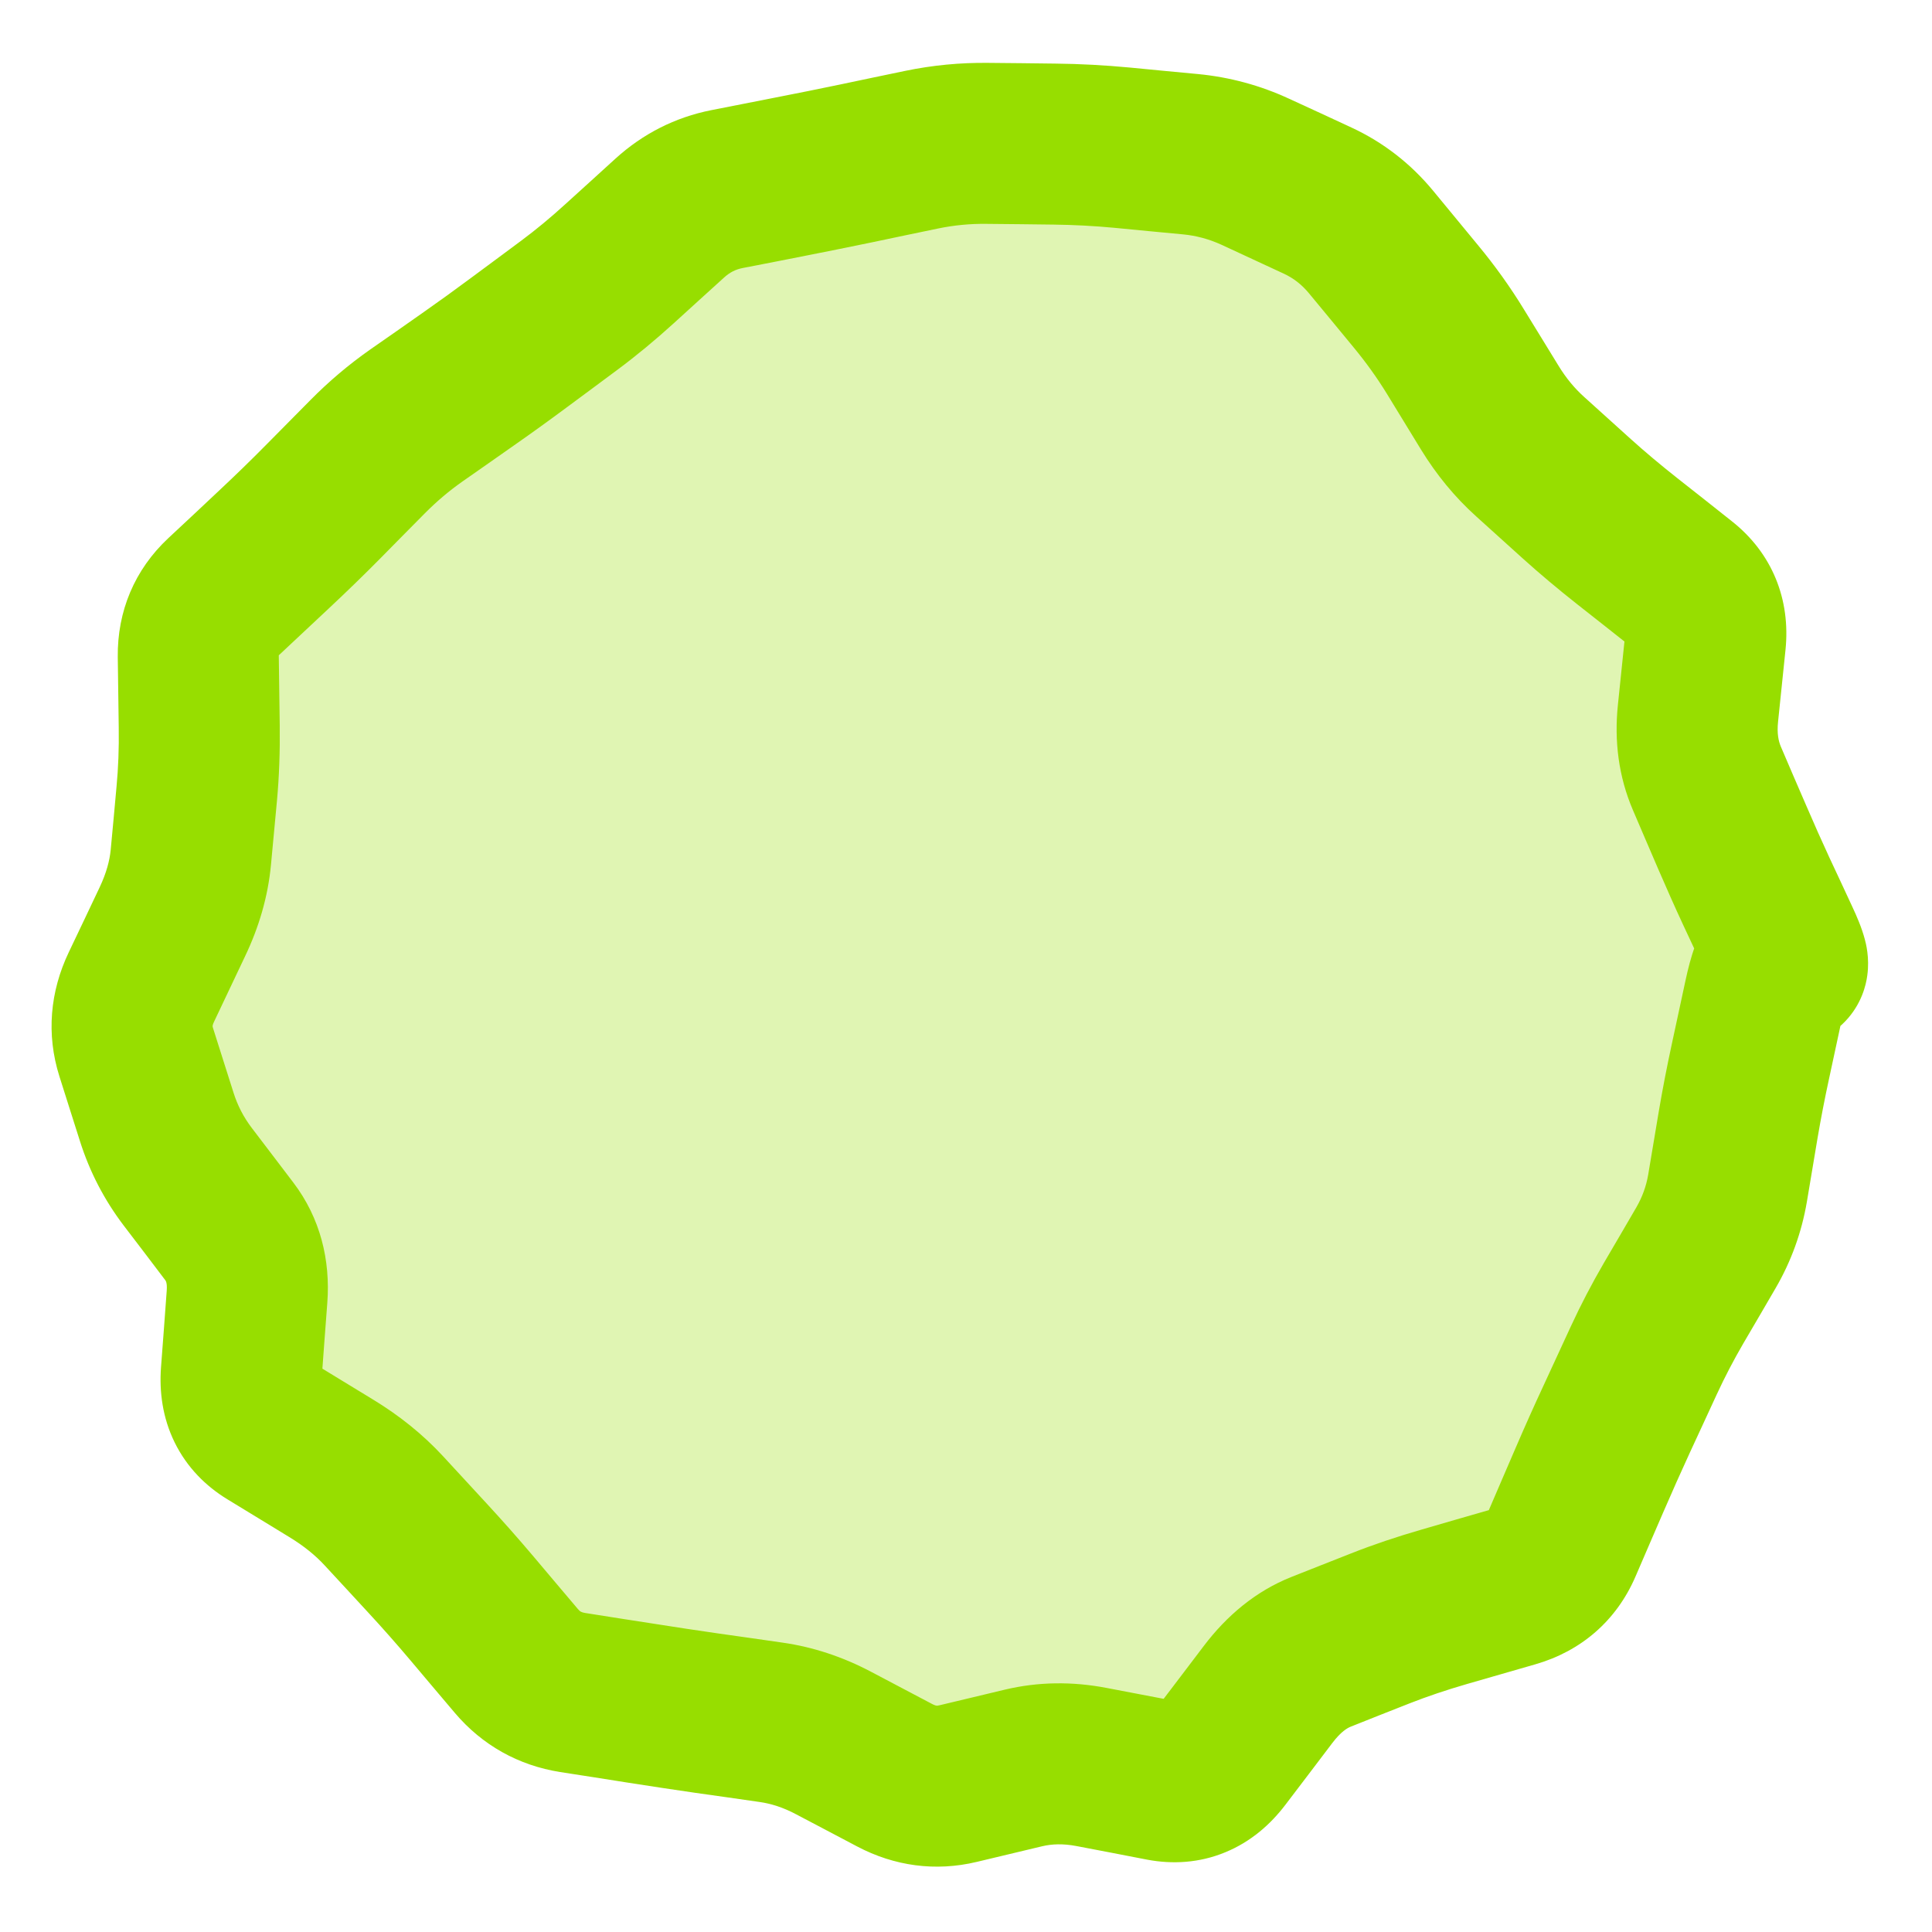
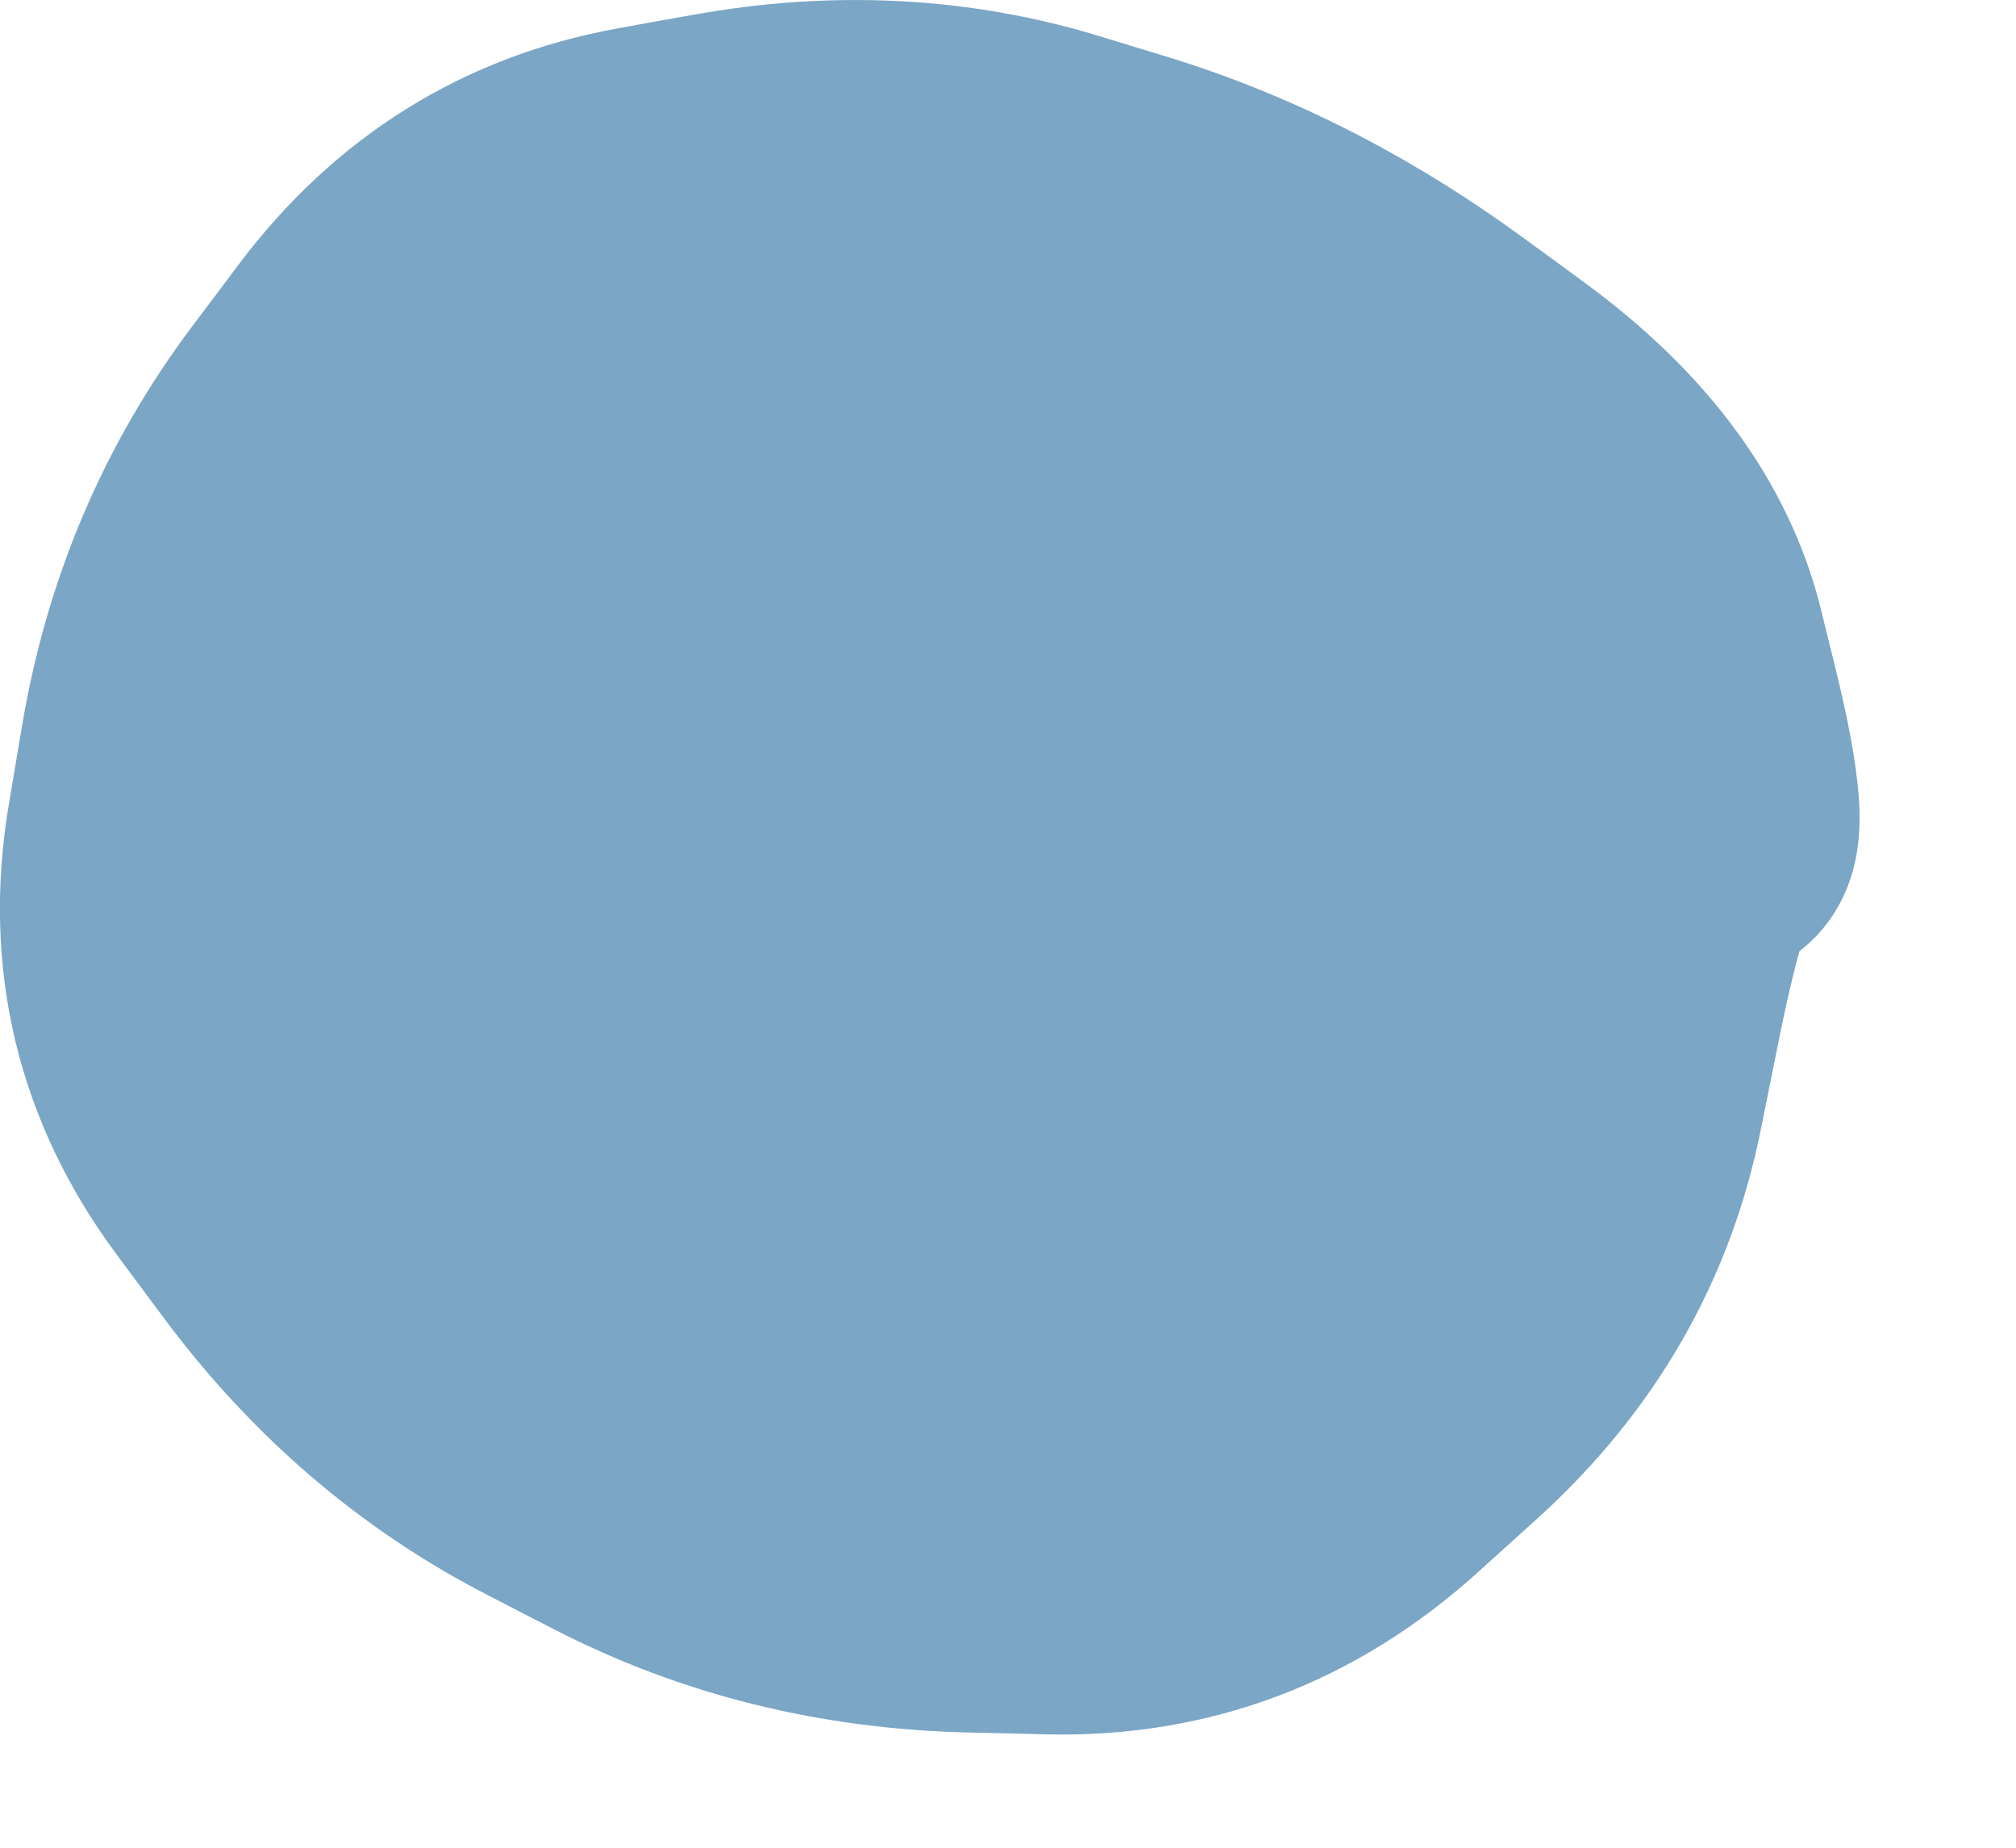
- <svg xmlns="http://www.w3.org/2000/svg" width="24" height="24" viewBox="0 0 24 24" fill="none">
-   <circle cx="12" cy="12" r="10" fill="#97DE00" fill-opacity="0.3" />
-   <path d="M21.829 12.79L22.807 13.001L21.829 12.79ZM21.744 13.184L20.767 12.973L21.744 13.184ZM21.593 13.973L22.578 14.139L21.593 13.973ZM21.526 14.367L20.54 14.201L21.526 14.367ZM21.46 14.761L22.446 14.927L21.46 14.761ZM21.192 15.5L22.056 16.004L21.192 15.5ZM20.789 16.191L19.925 15.687L20.789 16.191ZM20.42 16.9L19.512 16.48L20.42 16.9ZM20.083 17.628L20.991 18.047L20.083 17.628ZM19.742 18.391L18.824 17.995L19.742 18.391ZM19.398 19.19L20.316 19.586L19.398 19.19ZM18.798 19.713L18.521 18.752L18.798 19.713ZM18.37 19.836L18.648 20.797L18.37 19.836ZM17.943 19.96L18.221 20.92L17.943 19.96ZM17.148 20.228L16.781 19.298L17.148 20.228ZM16.78 20.373L16.413 19.443L16.78 20.373ZM16.413 20.518L16.78 21.449L16.413 20.518ZM15.753 21.048L14.956 20.444L15.753 21.048ZM15.169 21.818L15.966 22.422L15.169 21.818ZM14.438 22.119L14.249 23.101L14.438 22.119ZM13.558 21.95L13.746 20.968L13.558 21.95ZM12.713 21.963L12.48 20.99L12.713 21.963ZM11.902 22.157L12.134 23.129L11.902 22.157ZM11.115 22.053L10.649 22.938L11.115 22.053ZM10.735 21.853L11.201 20.968L10.735 21.853ZM10.354 21.652L10.82 20.767L10.354 21.652ZM9.577 21.395L9.436 22.385L9.577 21.395ZM8.785 21.282L8.926 20.292L8.785 21.282ZM7.964 21.158L8.119 20.17L7.964 21.158ZM7.539 21.091L7.384 22.079L7.539 21.091ZM6.414 20.633L5.65 21.278L6.414 20.633ZM5.864 19.982L5.1 20.627L5.864 19.982ZM5.316 19.36L4.581 20.039L5.316 19.36ZM4.769 18.768L5.504 18.09L4.769 18.768ZM4.112 18.239L3.592 19.093L4.112 18.239ZM3.346 17.771L2.825 18.625L3.346 17.771ZM3.069 16.109L2.071 16.035L3.069 16.109ZM2.847 15.294L2.051 15.9L2.847 15.294ZM2.59 14.956L1.794 15.561L2.59 14.956ZM2.332 14.618L3.128 14.012L2.332 14.618ZM1.947 13.876L0.994 14.178L1.947 13.876ZM1.692 13.069L2.645 12.767L1.692 13.069ZM1.756 12.261L0.853 11.832L1.756 12.261ZM2.141 11.451L3.044 11.88L2.141 11.451ZM2.37 10.651L1.375 10.558L2.37 10.651ZM2.774 7.416L3.457 8.146L2.774 7.416ZM4.004 6.242L4.716 6.945L4.004 6.242ZM4.567 5.673L5.278 6.376L4.567 5.673ZM5.171 5.162L5.745 5.981L5.171 5.162ZM5.815 4.711L5.242 3.892L5.815 4.711ZM6.449 4.254L7.045 5.057L6.449 4.254ZM6.761 4.023L6.165 3.22L6.761 4.023ZM7.695 3.277L7.022 2.537L7.695 3.277ZM8.007 2.994L7.334 2.254L8.007 2.994ZM9.031 2.349L8.838 1.368L9.031 2.349ZM9.834 2.192L10.026 3.173L9.834 2.192ZM11.043 1.944L10.839 0.965L11.043 1.944ZM11.447 1.86L11.651 2.839L11.447 1.86ZM13.939 1.835L13.844 2.83L13.939 1.835ZM15.597 2.135L16.017 1.228L15.597 2.135ZM16.369 2.493L16.79 1.585L16.369 2.493ZM17.032 3.007L16.261 3.644L17.032 3.007ZM17.587 3.679L16.815 4.315L17.587 3.679ZM18.078 4.364L18.93 3.842L18.078 4.364ZM18.506 5.064L17.653 5.586L18.506 5.064ZM19.009 5.674L19.679 4.931L19.009 5.674ZM19.298 5.935L19.968 5.192L19.298 5.935ZM19.587 6.195L18.917 6.938L19.587 6.195ZM20.215 6.723L19.595 7.508L20.215 6.723ZM20.892 7.258L21.511 6.473L20.892 7.258ZM21.093 8.86L20.098 8.758L21.093 8.86ZM21.203 9.669L22.122 9.274L21.203 9.669ZM21.36 10.033L20.441 10.428L21.36 10.033ZM21.516 10.396L20.597 10.791L21.516 10.396ZM21.817 11.07L22.723 10.648L21.817 11.07ZM22.106 11.69L21.199 12.112L22.106 11.69ZM21.915 12.395L22.892 12.606L21.915 12.395ZM21.829 12.79L20.852 12.579L20.767 12.973L21.744 13.184L22.722 13.396L22.807 13.001L21.829 12.79ZM21.744 13.184L20.767 12.973C20.707 13.251 20.653 13.529 20.606 13.807L21.593 13.973L22.578 14.139C22.62 13.892 22.668 13.644 22.722 13.396L21.744 13.184ZM21.593 13.973L20.606 13.807L20.54 14.201L21.526 14.367L22.512 14.533L22.578 14.139L21.593 13.973ZM21.526 14.367L20.54 14.201L20.474 14.595L21.46 14.761L22.446 14.927L22.512 14.533L21.526 14.367ZM21.46 14.761L20.474 14.595C20.449 14.738 20.401 14.87 20.328 14.997L21.192 15.5L22.056 16.004C22.251 15.669 22.381 15.309 22.446 14.927L21.46 14.761ZM21.192 15.5L20.328 14.997L20.127 15.342L20.991 15.845L21.855 16.349L22.056 16.004L21.192 15.5ZM20.991 15.845L20.127 15.342L19.925 15.687L20.789 16.191L21.653 16.694L21.855 16.349L20.991 15.845ZM20.789 16.191L19.925 15.687C19.775 15.945 19.637 16.209 19.512 16.48L20.42 16.9L21.327 17.32C21.426 17.106 21.535 16.897 21.653 16.694L20.789 16.191ZM20.42 16.9L19.512 16.48L19.344 16.844L20.252 17.264L21.159 17.684L21.327 17.32L20.42 16.9ZM20.252 17.264L19.344 16.844L19.176 17.208L20.083 17.628L20.991 18.047L21.159 17.684L20.252 17.264ZM20.083 17.628L19.176 17.208C19.059 17.459 18.942 17.721 18.824 17.995L19.742 18.391L20.661 18.787C20.773 18.528 20.883 18.282 20.991 18.047L20.083 17.628ZM19.742 18.391L18.824 17.995L18.652 18.394L19.57 18.79L20.488 19.187L20.661 18.787L19.742 18.391ZM19.57 18.79L18.652 18.394L18.48 18.794L19.398 19.19L20.316 19.586L20.488 19.187L19.57 18.79ZM19.398 19.19L18.48 18.794C18.477 18.8 18.477 18.798 18.482 18.791C18.487 18.784 18.495 18.775 18.505 18.767C18.514 18.758 18.523 18.753 18.528 18.75C18.533 18.747 18.531 18.749 18.521 18.752L18.798 19.713L19.075 20.674C19.64 20.511 20.079 20.134 20.316 19.586L19.398 19.19ZM18.798 19.713L18.521 18.752L18.093 18.875L18.37 19.836L18.648 20.797L19.075 20.674L18.798 19.713ZM18.37 19.836L18.093 18.875L17.666 18.999L17.943 19.96L18.221 20.92L18.648 20.797L18.37 19.836ZM17.943 19.96L17.666 18.999C17.354 19.089 17.059 19.188 16.781 19.298L17.148 20.228L17.515 21.158C17.727 21.075 17.962 20.995 18.221 20.92L17.943 19.96ZM17.148 20.228L16.781 19.298L16.413 19.443L16.78 20.373L17.147 21.303L17.515 21.158L17.148 20.228ZM16.78 20.373L16.413 19.443L16.046 19.588L16.413 20.518L16.78 21.449L17.147 21.303L16.78 20.373ZM16.413 20.518L16.046 19.588C15.596 19.766 15.237 20.074 14.956 20.444L15.753 21.048L16.55 21.653C16.658 21.51 16.739 21.465 16.78 21.449L16.413 20.518ZM15.753 21.048L14.956 20.444L14.664 20.829L15.461 21.433L16.258 22.038L16.55 21.653L15.753 21.048ZM15.461 21.433L14.664 20.829L14.372 21.213L15.169 21.818L15.966 22.422L16.258 22.038L15.461 21.433ZM15.169 21.818L14.372 21.213C14.359 21.231 14.384 21.192 14.46 21.16C14.541 21.127 14.607 21.133 14.626 21.136L14.438 22.119L14.249 23.101C14.561 23.16 14.896 23.144 15.22 23.01C15.54 22.879 15.784 22.661 15.966 22.422L15.169 21.818ZM14.438 22.119L14.626 21.136L14.186 21.052L13.998 22.034L13.81 23.016L14.249 23.101L14.438 22.119ZM13.998 22.034L14.186 21.052L13.746 20.968L13.558 21.95L13.37 22.932L13.81 23.016L13.998 22.034ZM13.558 21.95L13.746 20.968C13.324 20.887 12.899 20.89 12.48 20.99L12.713 21.963L12.946 22.935C13.068 22.906 13.206 22.901 13.37 22.932L13.558 21.95ZM12.713 21.963L12.48 20.99L12.075 21.087L12.307 22.06L12.54 23.032L12.946 22.935L12.713 21.963ZM12.307 22.06L12.075 21.087L11.669 21.184L11.902 22.157L12.134 23.129L12.54 23.032L12.307 22.06ZM11.902 22.157L11.669 21.184C11.646 21.19 11.636 21.189 11.633 21.188C11.629 21.188 11.613 21.185 11.582 21.169L11.115 22.053L10.649 22.938C11.11 23.181 11.62 23.252 12.134 23.129L11.902 22.157ZM11.115 22.053L11.582 21.169L11.201 20.968L10.735 21.853L10.268 22.737L10.649 22.938L11.115 22.053ZM10.735 21.853L11.201 20.968L10.82 20.767L10.354 21.652L9.888 22.537L10.268 22.737L10.735 21.853ZM10.354 21.652L10.82 20.767C10.473 20.584 10.105 20.46 9.719 20.405L9.577 21.395L9.436 22.385C9.578 22.405 9.728 22.452 9.888 22.537L10.354 21.652ZM9.577 21.395L9.719 20.405L9.322 20.348L9.181 21.338L9.04 22.328L9.436 22.385L9.577 21.395ZM9.181 21.338L9.322 20.348L8.926 20.292L8.785 21.282L8.643 22.272L9.04 22.328L9.181 21.338ZM8.785 21.282L8.926 20.292C8.667 20.255 8.398 20.214 8.119 20.17L7.964 21.158L7.808 22.146C8.096 22.191 8.374 22.233 8.643 22.272L8.785 21.282ZM7.964 21.158L8.119 20.17L7.694 20.104L7.539 21.091L7.384 22.079L7.808 22.146L7.964 21.158ZM7.539 21.091L7.694 20.104L7.269 20.037L7.114 21.025L6.959 22.013L7.384 22.079L7.539 21.091ZM7.114 21.025L7.269 20.037C7.221 20.029 7.205 20.019 7.178 19.987L6.414 20.633L5.65 21.278C5.991 21.68 6.441 21.931 6.959 22.013L7.114 21.025ZM6.414 20.633L7.178 19.987L6.903 19.662L6.139 20.307L5.375 20.953L5.65 21.278L6.414 20.633ZM6.139 20.307L6.903 19.662L6.628 19.336L5.864 19.982L5.1 20.627L5.375 20.953L6.139 20.307ZM5.864 19.982L6.628 19.336C6.436 19.109 6.243 18.891 6.05 18.682L5.316 19.36L4.581 20.039C4.753 20.225 4.926 20.421 5.1 20.627L5.864 19.982ZM5.316 19.36L6.05 18.682L5.777 18.386L5.042 19.064L4.308 19.743L4.581 20.039L5.316 19.36ZM5.042 19.064L5.777 18.386L5.504 18.09L4.769 18.768L4.034 19.447L4.308 19.743L5.042 19.064ZM4.769 18.768L5.504 18.09C5.252 17.817 4.959 17.583 4.633 17.385L4.112 18.239L3.592 19.093C3.777 19.205 3.922 19.325 4.034 19.447L4.769 18.768ZM4.112 18.239L4.633 17.385L4.249 17.151L3.729 18.005L3.209 18.859L3.592 19.093L4.112 18.239ZM3.729 18.005L4.249 17.151L3.866 16.917L3.346 17.771L2.825 18.625L3.209 18.859L3.729 18.005ZM3.346 17.771L3.866 16.917C3.878 16.925 3.928 16.962 3.965 17.037C4 17.109 3.994 17.154 3.995 17.136L2.998 17.062L2 16.987C1.978 17.286 2.018 17.609 2.169 17.917C2.322 18.229 2.557 18.462 2.825 18.625L3.346 17.771ZM2.998 17.062L3.995 17.136L4.03 16.66L3.033 16.585L2.036 16.511L2 16.987L2.998 17.062ZM3.033 16.585L4.03 16.66L4.066 16.183L3.069 16.109L2.071 16.035L2.036 16.511L3.033 16.585ZM3.069 16.109L4.066 16.183C4.105 15.655 3.981 15.133 3.643 14.689L2.847 15.294L2.051 15.9C2.056 15.907 2.079 15.928 2.071 16.035L3.069 16.109ZM2.847 15.294L3.643 14.689L3.386 14.351L2.59 14.956L1.794 15.561L2.051 15.9L2.847 15.294ZM2.59 14.956L3.386 14.351L3.128 14.012L2.332 14.618L1.536 15.223L1.794 15.561L2.59 14.956ZM2.332 14.618L3.128 14.012C3.026 13.878 2.951 13.733 2.901 13.574L1.947 13.876L0.994 14.178C1.114 14.557 1.296 14.907 1.536 15.223L2.332 14.618ZM1.947 13.876L2.901 13.574L2.773 13.171L1.819 13.473L0.866 13.775L0.994 14.178L1.947 13.876ZM1.819 13.473L2.773 13.171L2.645 12.767L1.692 13.069L0.738 13.371L0.866 13.775L1.819 13.473ZM1.692 13.069L2.645 12.767C2.642 12.758 2.641 12.752 2.641 12.75C2.641 12.748 2.641 12.747 2.641 12.745C2.641 12.744 2.642 12.727 2.66 12.69L1.756 12.261L0.853 11.832C0.623 12.316 0.572 12.846 0.738 13.371L1.692 13.069ZM1.756 12.261L2.66 12.69L2.852 12.285L1.949 11.856L1.046 11.427L0.853 11.832L1.756 12.261ZM1.949 11.856L2.852 12.285L3.044 11.88L2.141 11.451L1.238 11.022L1.046 11.427L1.949 11.856ZM2.141 11.451L3.044 11.88C3.217 11.518 3.329 11.138 3.366 10.744L2.37 10.651L1.375 10.558C1.362 10.691 1.322 10.844 1.238 11.022L2.141 11.451ZM2.37 10.651L3.366 10.744L3.403 10.348L2.407 10.255L1.412 10.163L1.375 10.558L2.37 10.651ZM2.407 10.255L3.403 10.348L3.44 9.953L2.444 9.86L1.448 9.767L1.412 10.163L2.407 10.255ZM2.444 9.86L3.44 9.953C3.468 9.65 3.479 9.337 3.475 9.013L2.475 9.026L1.475 9.04C1.479 9.3 1.469 9.542 1.448 9.767L2.444 9.86ZM2.475 9.026L3.475 9.013L3.469 8.575L2.469 8.588L1.469 8.602L1.475 9.04L2.475 9.026ZM2.469 8.588L3.469 8.575L3.463 8.137L2.463 8.15L1.463 8.164L1.469 8.602L2.469 8.588ZM2.463 8.15L3.463 8.137C3.463 8.125 3.464 8.121 3.464 8.122C3.463 8.124 3.462 8.13 3.459 8.137C3.456 8.144 3.453 8.149 3.451 8.152C3.449 8.155 3.45 8.152 3.457 8.146L2.774 7.416L2.09 6.686C1.671 7.078 1.456 7.594 1.463 8.164L2.463 8.15ZM2.774 7.416L3.457 8.146L3.774 7.849L3.09 7.119L2.407 6.39L2.09 6.686L2.774 7.416ZM3.09 7.119L3.774 7.849L4.09 7.553L3.407 6.823L2.723 6.093L2.407 6.39L3.09 7.119ZM3.407 6.823L4.09 7.553C4.31 7.347 4.518 7.145 4.716 6.945L4.004 6.242L3.293 5.539C3.115 5.719 2.925 5.904 2.723 6.093L3.407 6.823ZM4.004 6.242L4.716 6.945L4.997 6.66L4.286 5.957L3.575 5.254L3.293 5.539L4.004 6.242ZM4.286 5.957L4.997 6.66L5.278 6.376L4.567 5.673L3.856 4.97L3.575 5.254L4.286 5.957ZM4.567 5.673L5.278 6.376C5.425 6.228 5.58 6.097 5.745 5.981L5.171 5.162L4.597 4.343C4.332 4.529 4.085 4.738 3.856 4.97L4.567 5.673ZM5.171 5.162L5.745 5.981L6.067 5.756L5.493 4.937L4.92 4.118L4.597 4.343L5.171 5.162ZM5.493 4.937L6.067 5.756L6.389 5.53L5.815 4.711L5.242 3.892L4.92 4.118L5.493 4.937ZM5.815 4.711L6.389 5.53C6.611 5.375 6.83 5.217 7.045 5.057L6.449 4.254L5.853 3.451C5.653 3.6 5.449 3.747 5.242 3.892L5.815 4.711ZM6.449 4.254L7.045 5.057L7.357 4.826L6.761 4.023L6.165 3.22L5.853 3.451L6.449 4.254ZM6.761 4.023L7.357 4.826L7.668 4.595L7.072 3.792L6.476 2.989L6.165 3.22L6.761 4.023ZM7.072 3.792L7.668 4.595C7.905 4.419 8.138 4.226 8.368 4.017L7.695 3.277L7.022 2.537C6.837 2.706 6.655 2.856 6.476 2.989L7.072 3.792ZM7.695 3.277L8.368 4.017L8.679 3.734L8.007 2.994L7.334 2.254L7.022 2.537L7.695 3.277ZM8.007 2.994L8.679 3.734L8.991 3.451L8.318 2.711L7.645 1.971L7.334 2.254L8.007 2.994ZM8.318 2.711L8.991 3.451C9.067 3.381 9.14 3.347 9.223 3.33L9.031 2.349L8.838 1.368C8.386 1.457 7.984 1.663 7.645 1.971L8.318 2.711ZM9.031 2.349L9.223 3.33L9.625 3.252L9.432 2.27L9.24 1.289L8.838 1.368L9.031 2.349ZM9.432 2.27L9.625 3.252L10.026 3.173L9.834 2.192L9.641 1.21L9.24 1.289L9.432 2.27ZM9.834 2.192L10.026 3.173C10.298 3.12 10.57 3.064 10.843 3.008L10.639 2.029L10.435 1.05C10.169 1.105 9.905 1.159 9.641 1.21L9.834 2.192ZM10.639 2.029L10.843 3.008L11.247 2.923L11.043 1.944L10.839 0.965L10.435 1.05L10.639 2.029ZM11.043 1.944L11.247 2.923L11.651 2.839L11.447 1.86L11.242 0.881L10.839 0.965L11.043 1.944ZM11.447 1.86L11.651 2.839C11.848 2.798 12.05 2.778 12.256 2.781L12.267 1.781L12.278 0.781C11.929 0.777 11.583 0.81 11.242 0.881L11.447 1.86ZM12.267 1.781L12.256 2.781L12.672 2.785L12.683 1.785L12.694 0.785L12.278 0.781L12.267 1.781ZM12.683 1.785L12.672 2.785L13.088 2.79L13.099 1.79L13.11 0.79L12.694 0.785L12.683 1.785ZM13.099 1.79L13.088 2.79C13.337 2.793 13.589 2.806 13.844 2.83L13.939 1.835L14.034 0.839C13.724 0.81 13.416 0.793 13.11 0.79L13.099 1.79ZM13.939 1.835L13.844 2.83L14.268 2.871L14.363 1.875L14.458 0.88L14.034 0.839L13.939 1.835ZM14.363 1.875L14.268 2.871L14.692 2.911L14.787 1.916L14.882 0.92L14.458 0.88L14.363 1.875ZM14.787 1.916L14.692 2.911C14.862 2.927 15.022 2.971 15.177 3.042L15.597 2.135L16.017 1.228C15.657 1.061 15.277 0.958 14.882 0.92L14.787 1.916ZM15.597 2.135L15.177 3.042L15.563 3.221L15.983 2.314L16.404 1.406L16.017 1.228L15.597 2.135ZM15.983 2.314L15.563 3.221L15.949 3.4L16.369 2.493L16.79 1.585L16.404 1.406L15.983 2.314ZM16.369 2.493L15.949 3.4C16.067 3.455 16.169 3.533 16.261 3.644L17.032 3.007L17.804 2.371C17.526 2.034 17.186 1.769 16.79 1.585L16.369 2.493ZM17.032 3.007L16.261 3.644L16.538 3.979L17.31 3.343L18.081 2.707L17.804 2.371L17.032 3.007ZM17.31 3.343L16.538 3.979L16.815 4.315L17.587 3.679L18.358 3.043L18.081 2.707L17.31 3.343ZM17.587 3.679L16.815 4.315C16.972 4.505 17.108 4.696 17.225 4.886L18.078 4.364L18.93 3.842C18.762 3.567 18.571 3.3 18.358 3.043L17.587 3.679ZM18.078 4.364L17.225 4.886L17.439 5.236L18.292 4.714L19.145 4.192L18.93 3.842L18.078 4.364ZM18.292 4.714L17.439 5.236L17.653 5.586L18.506 5.064L19.359 4.541L19.145 4.192L18.292 4.714ZM18.506 5.064L17.653 5.586C17.843 5.896 18.071 6.175 18.339 6.416L19.009 5.674L19.679 4.931C19.561 4.825 19.454 4.697 19.359 4.541L18.506 5.064ZM19.009 5.674L18.339 6.416L18.628 6.677L19.298 5.935L19.968 5.192L19.679 4.931L19.009 5.674ZM19.298 5.935L18.628 6.677L18.917 6.938L19.587 6.195L20.257 5.453L19.968 5.192L19.298 5.935ZM19.587 6.195L18.917 6.938C19.128 7.128 19.354 7.318 19.595 7.508L20.215 6.723L20.834 5.938C20.624 5.772 20.431 5.61 20.257 5.453L19.587 6.195ZM20.215 6.723L19.595 7.508L19.934 7.775L20.553 6.99L21.173 6.205L20.834 5.938L20.215 6.723ZM20.553 6.99L19.934 7.775L20.273 8.043L20.892 7.258L21.511 6.473L21.173 6.205L20.553 6.99ZM20.892 7.258L20.273 8.043C20.267 8.038 20.234 8.008 20.21 7.949C20.186 7.892 20.191 7.857 20.19 7.867L21.185 7.97L22.18 8.073C22.244 7.45 22.018 6.872 21.511 6.473L20.892 7.258ZM21.185 7.97L20.19 7.867L20.144 8.313L21.139 8.415L22.134 8.518L22.18 8.073L21.185 7.97ZM21.139 8.415L20.144 8.313L20.098 8.758L21.093 8.86L22.088 8.963L22.134 8.518L21.139 8.415ZM21.093 8.86L20.098 8.758C20.052 9.201 20.105 9.645 20.285 10.064L21.203 9.669L22.122 9.274C22.094 9.208 22.072 9.112 22.088 8.963L21.093 8.86ZM21.203 9.669L20.285 10.064L20.441 10.428L21.36 10.033L22.278 9.638L22.122 9.274L21.203 9.669ZM21.36 10.033L20.441 10.428L20.597 10.791L21.516 10.396L22.435 10.001L22.278 9.638L21.36 10.033ZM21.516 10.396L20.597 10.791C20.705 11.041 20.809 11.275 20.91 11.492L21.817 11.07L22.723 10.648C22.632 10.451 22.536 10.236 22.435 10.001L21.516 10.396ZM21.817 11.07L20.91 11.492L21.055 11.802L21.961 11.38L22.868 10.958L22.723 10.648L21.817 11.07ZM21.961 11.38L21.055 11.802L21.199 12.112L22.106 11.69L23.012 11.268L22.868 10.958L21.961 11.38ZM22.106 11.69L21.199 12.112C21.244 12.208 21.242 12.218 21.232 12.178C21.228 12.163 21.22 12.13 21.214 12.085C21.209 12.046 21.2 11.957 21.215 11.843C21.23 11.735 21.281 11.512 21.473 11.308C21.692 11.077 21.969 11 22.188 11V12V13C22.416 13 22.702 12.92 22.927 12.682C23.125 12.472 23.18 12.239 23.196 12.118C23.227 11.897 23.178 11.715 23.165 11.667C23.127 11.524 23.064 11.379 23.012 11.268L22.106 11.69ZM22.188 12V11H22.125V12V13H22.188V12ZM22.125 12V11H22.062V12V13H22.125V12ZM22.062 12V11C21.517 11 21.244 11.403 21.207 11.456C21.127 11.573 21.081 11.687 21.058 11.748C21.007 11.883 20.968 12.039 20.937 12.184L21.915 12.395L22.892 12.606C22.918 12.487 22.932 12.445 22.931 12.449C22.929 12.453 22.924 12.467 22.914 12.488C22.905 12.507 22.885 12.546 22.852 12.593C22.823 12.636 22.759 12.722 22.649 12.804C22.535 12.89 22.334 13 22.062 13V12ZM21.915 12.395L20.937 12.184L20.852 12.579L21.829 12.79L22.807 13.001L22.892 12.606L21.915 12.395Z" fill="#97DE00" />
+ <svg xmlns="http://www.w3.org/2000/svg" width="12" height="11" viewBox="0 0 12 11" fill="none">
+   <circle cx="5.473" cy="5.012" r="4.5" fill="#7BA6C5" />
+   <path d="M9.711 6.329L8.894 6.166L9.711 6.329ZM9.666 6.553L10.483 6.715L9.666 6.553ZM8.591 8.423L9.15 9.041L8.591 8.423ZM8.239 8.741L7.68 8.124L8.239 8.741ZM6.245 9.492L6.225 10.325L6.245 9.492ZM6.012 9.486L6.031 8.653L6.012 9.486ZM5.779 9.481L5.76 10.314L5.779 9.481ZM3.68 8.959L3.299 9.7L3.68 8.959ZM3.286 8.756L3.667 8.015L3.286 8.756ZM1.643 7.348L0.975 7.846L1.643 7.348ZM1.504 7.161L2.173 6.664L1.504 7.161ZM1.365 6.974L0.697 7.472L1.365 6.974ZM0.874 4.929L0.052 4.792L0.874 4.929ZM1.812 2.441L1.146 1.94L1.812 2.441ZM4.268 0.909L4.121 0.089L4.268 0.909ZM6.312 1.015L6.557 0.219V0.219L6.312 1.015ZM8.757 2.221L9.249 1.548L8.757 2.221ZM8.939 2.355L8.447 3.027L8.939 2.355ZM10.033 3.838L9.224 4.036L10.033 3.838ZM10.075 4.008L10.884 3.811L10.075 4.008ZM10.117 4.179L9.307 4.377L10.117 4.179ZM9.755 6.105L10.573 6.268L9.755 6.105ZM9.711 6.329L8.894 6.166L8.849 6.39L9.666 6.553L10.483 6.715L10.528 6.492L9.711 6.329ZM9.666 6.553L8.849 6.39C8.74 6.936 8.476 7.402 8.031 7.805L8.591 8.423L9.15 9.041C9.849 8.408 10.302 7.627 10.483 6.715L9.666 6.553ZM8.591 8.423L8.031 7.805L7.855 7.965L8.415 8.582L8.974 9.2L9.15 9.041L8.591 8.423ZM8.415 8.582L7.855 7.965L7.68 8.124L8.239 8.741L8.798 9.359L8.974 9.2L8.415 8.582ZM8.239 8.741L7.68 8.124C7.263 8.501 6.804 8.671 6.264 8.659L6.245 9.492L6.225 10.325C7.201 10.348 8.071 10.017 8.798 9.359L8.239 8.741ZM6.245 9.492L6.264 8.659L6.031 8.653L6.012 9.486L5.992 10.319L6.225 10.325L6.245 9.492ZM6.012 9.486L6.031 8.653L5.799 8.648L5.779 9.481L5.76 10.314L5.992 10.319L6.012 9.486ZM5.779 9.481L5.799 8.648C5.161 8.633 4.585 8.488 4.061 8.218L3.68 8.959L3.299 9.7C4.058 10.091 4.883 10.293 5.76 10.314L5.779 9.481ZM3.68 8.959L4.061 8.218L3.864 8.117L3.483 8.858L3.102 9.599L3.299 9.7L3.68 8.959ZM3.483 8.858L3.864 8.117L3.667 8.015L3.286 8.756L2.905 9.497L3.102 9.599L3.483 8.858ZM3.286 8.756L3.667 8.015C3.144 7.746 2.693 7.363 2.312 6.851L1.643 7.348L0.975 7.846C1.5 8.551 2.144 9.106 2.905 9.497L3.286 8.756ZM1.643 7.348L2.312 6.851L2.173 6.664L1.504 7.161L0.836 7.659L0.975 7.846L1.643 7.348ZM1.504 7.161L2.173 6.664L2.034 6.477L1.365 6.974L0.697 7.472L0.836 7.659L1.504 7.161ZM1.365 6.974L2.034 6.477C1.717 6.051 1.607 5.599 1.696 5.067L0.874 4.929L0.052 4.792C-0.111 5.768 0.107 6.679 0.697 7.472L1.365 6.974ZM0.874 4.929L1.696 5.067L1.735 4.835L0.913 4.698L0.091 4.56L0.052 4.792L0.874 4.929ZM0.913 4.698L1.735 4.835L1.774 4.603L0.952 4.466L0.13 4.329L0.091 4.56L0.913 4.698ZM0.952 4.466L1.774 4.603C1.878 3.977 2.113 3.427 2.479 2.941L1.812 2.441L1.146 1.94C0.616 2.645 0.277 3.446 0.13 4.329L0.952 4.466ZM1.812 2.441L2.479 2.941L2.616 2.758L1.95 2.257L1.284 1.757L1.146 1.94L1.812 2.441ZM1.95 2.257L2.616 2.758L2.754 2.575L2.088 2.074L1.421 1.574L1.284 1.757L1.95 2.257ZM2.088 2.074L2.754 2.575C3.079 2.142 3.477 1.898 3.978 1.808L3.83 0.988L3.682 0.168C2.755 0.335 1.992 0.815 1.421 1.574L2.088 2.074ZM3.83 0.988L3.978 1.808L4.197 1.769L4.049 0.948L3.902 0.128L3.682 0.168L3.83 0.988ZM4.049 0.948L4.197 1.769L4.416 1.729L4.268 0.909L4.121 0.089L3.902 0.128L4.049 0.948ZM4.268 0.909L4.416 1.729C5.008 1.623 5.554 1.654 6.067 1.812L6.312 1.015L6.557 0.219C5.773 -0.022 4.956 -0.062 4.121 0.089L4.268 0.909ZM6.312 1.015L6.067 1.812L6.267 1.873L6.512 1.077L6.756 0.28L6.557 0.219L6.312 1.015ZM6.512 1.077L6.267 1.873L6.466 1.935L6.711 1.138L6.956 0.341L6.756 0.28L6.512 1.077ZM6.711 1.138L6.466 1.935C7.019 2.105 7.558 2.377 8.083 2.761L8.574 2.088L9.066 1.415C8.404 0.931 7.7 0.57 6.956 0.341L6.711 1.138ZM8.574 2.088L8.083 2.761L8.265 2.894L8.757 2.221L9.249 1.548L9.066 1.415L8.574 2.088ZM8.757 2.221L8.265 2.894L8.447 3.027L8.939 2.355L9.431 1.682L9.249 1.548L8.757 2.221ZM8.939 2.355L8.447 3.027C8.929 3.379 9.146 3.721 9.224 4.036L10.033 3.838L10.842 3.64C10.648 2.845 10.137 2.198 9.431 1.682L8.939 2.355ZM10.033 3.838L9.224 4.036L9.265 4.206L10.075 4.008L10.884 3.811L10.842 3.64L10.033 3.838ZM10.075 4.008L9.265 4.206L9.307 4.377L10.117 4.179L10.926 3.981L10.884 3.811L10.075 4.008ZM10.117 4.179L9.307 4.377C9.373 4.646 9.397 4.798 9.402 4.863C9.405 4.909 9.394 4.845 9.423 4.739C9.438 4.683 9.483 4.549 9.607 4.42C9.755 4.267 9.961 4.178 10.176 4.178V5.012V5.845C10.415 5.845 10.641 5.748 10.806 5.578C10.948 5.431 11.005 5.271 11.03 5.18C11.078 5.005 11.071 4.837 11.064 4.744C11.049 4.532 10.996 4.267 10.926 3.981L10.117 4.179ZM10.176 5.012V4.178H10.147V5.012V5.845H10.176V5.012ZM10.147 5.012V4.178H10.117V5.012V5.845H10.147V5.012ZM10.117 5.012V4.178C9.828 4.178 9.626 4.317 9.525 4.407C9.424 4.497 9.36 4.594 9.324 4.654C9.251 4.777 9.2 4.913 9.163 5.023C9.087 5.255 9.012 5.569 8.938 5.942L9.755 6.105L10.573 6.268C10.643 5.912 10.702 5.679 10.746 5.547C10.77 5.475 10.776 5.474 10.757 5.506C10.748 5.521 10.71 5.583 10.634 5.651C10.559 5.718 10.382 5.845 10.117 5.845V5.012ZM9.755 6.105L8.938 5.942L8.894 6.166L9.711 6.329L10.528 6.492L10.573 6.268L9.755 6.105Z" fill="#7BA6C5" />
</svg>
